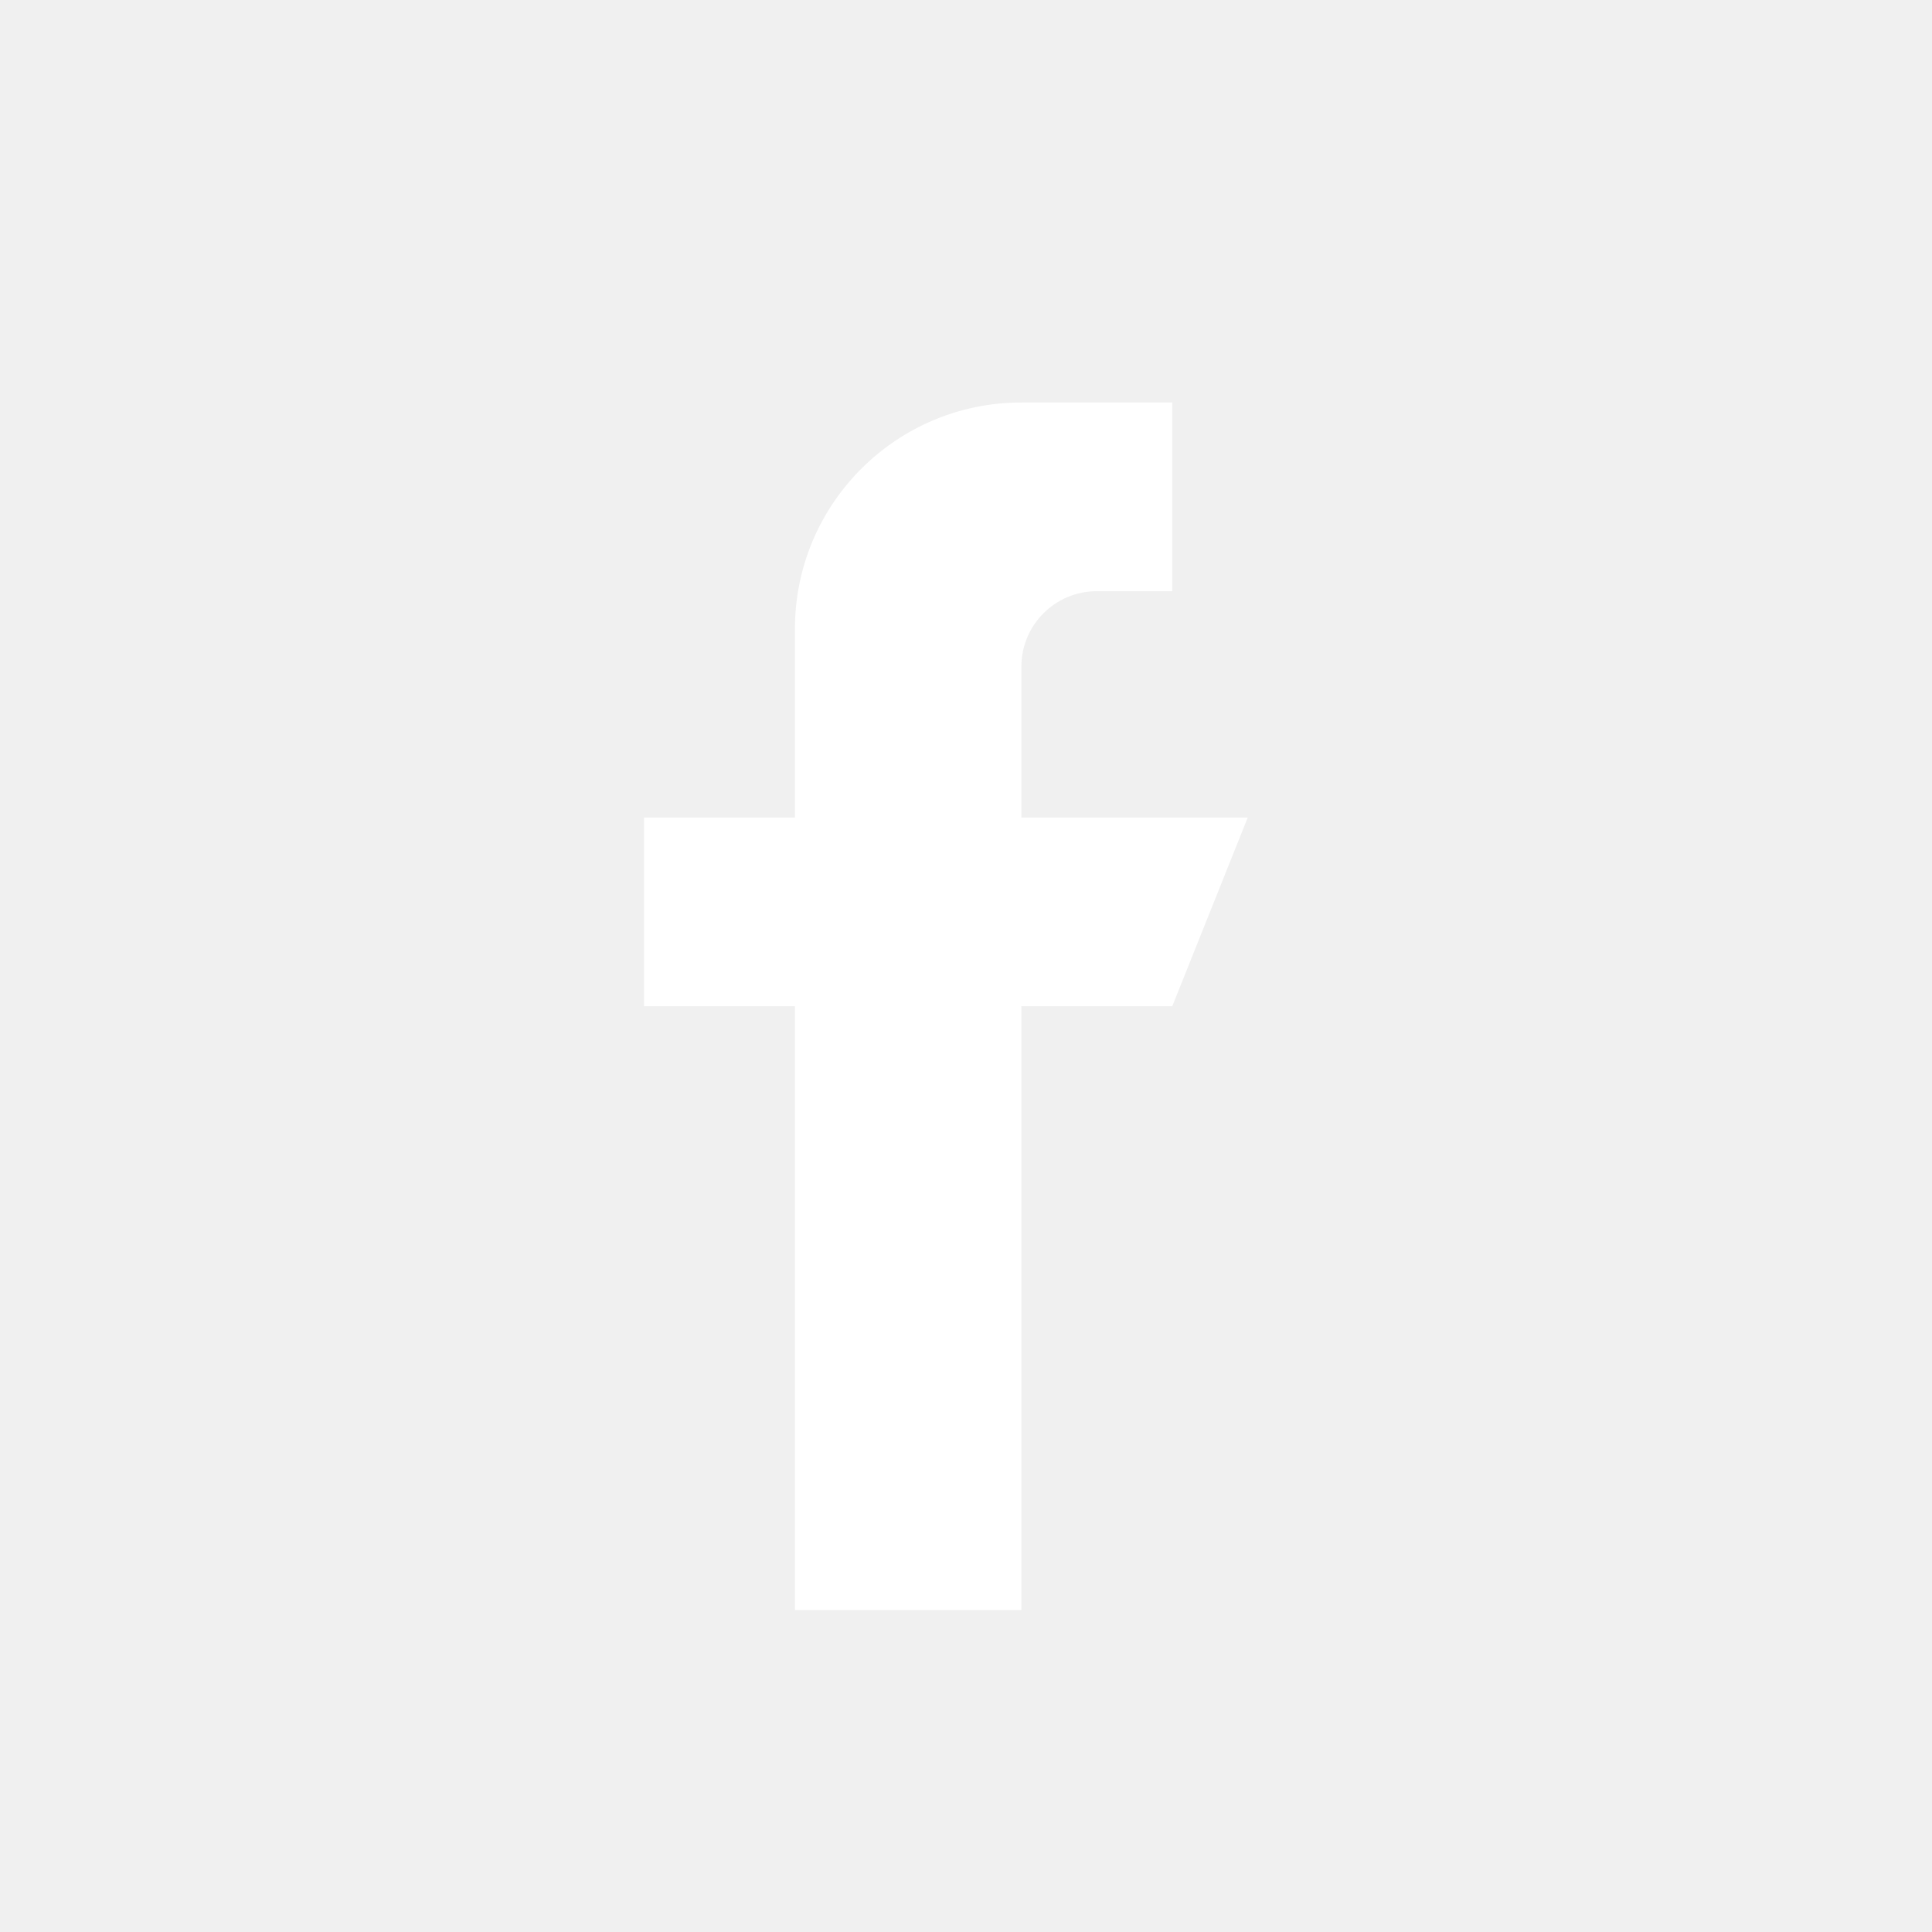
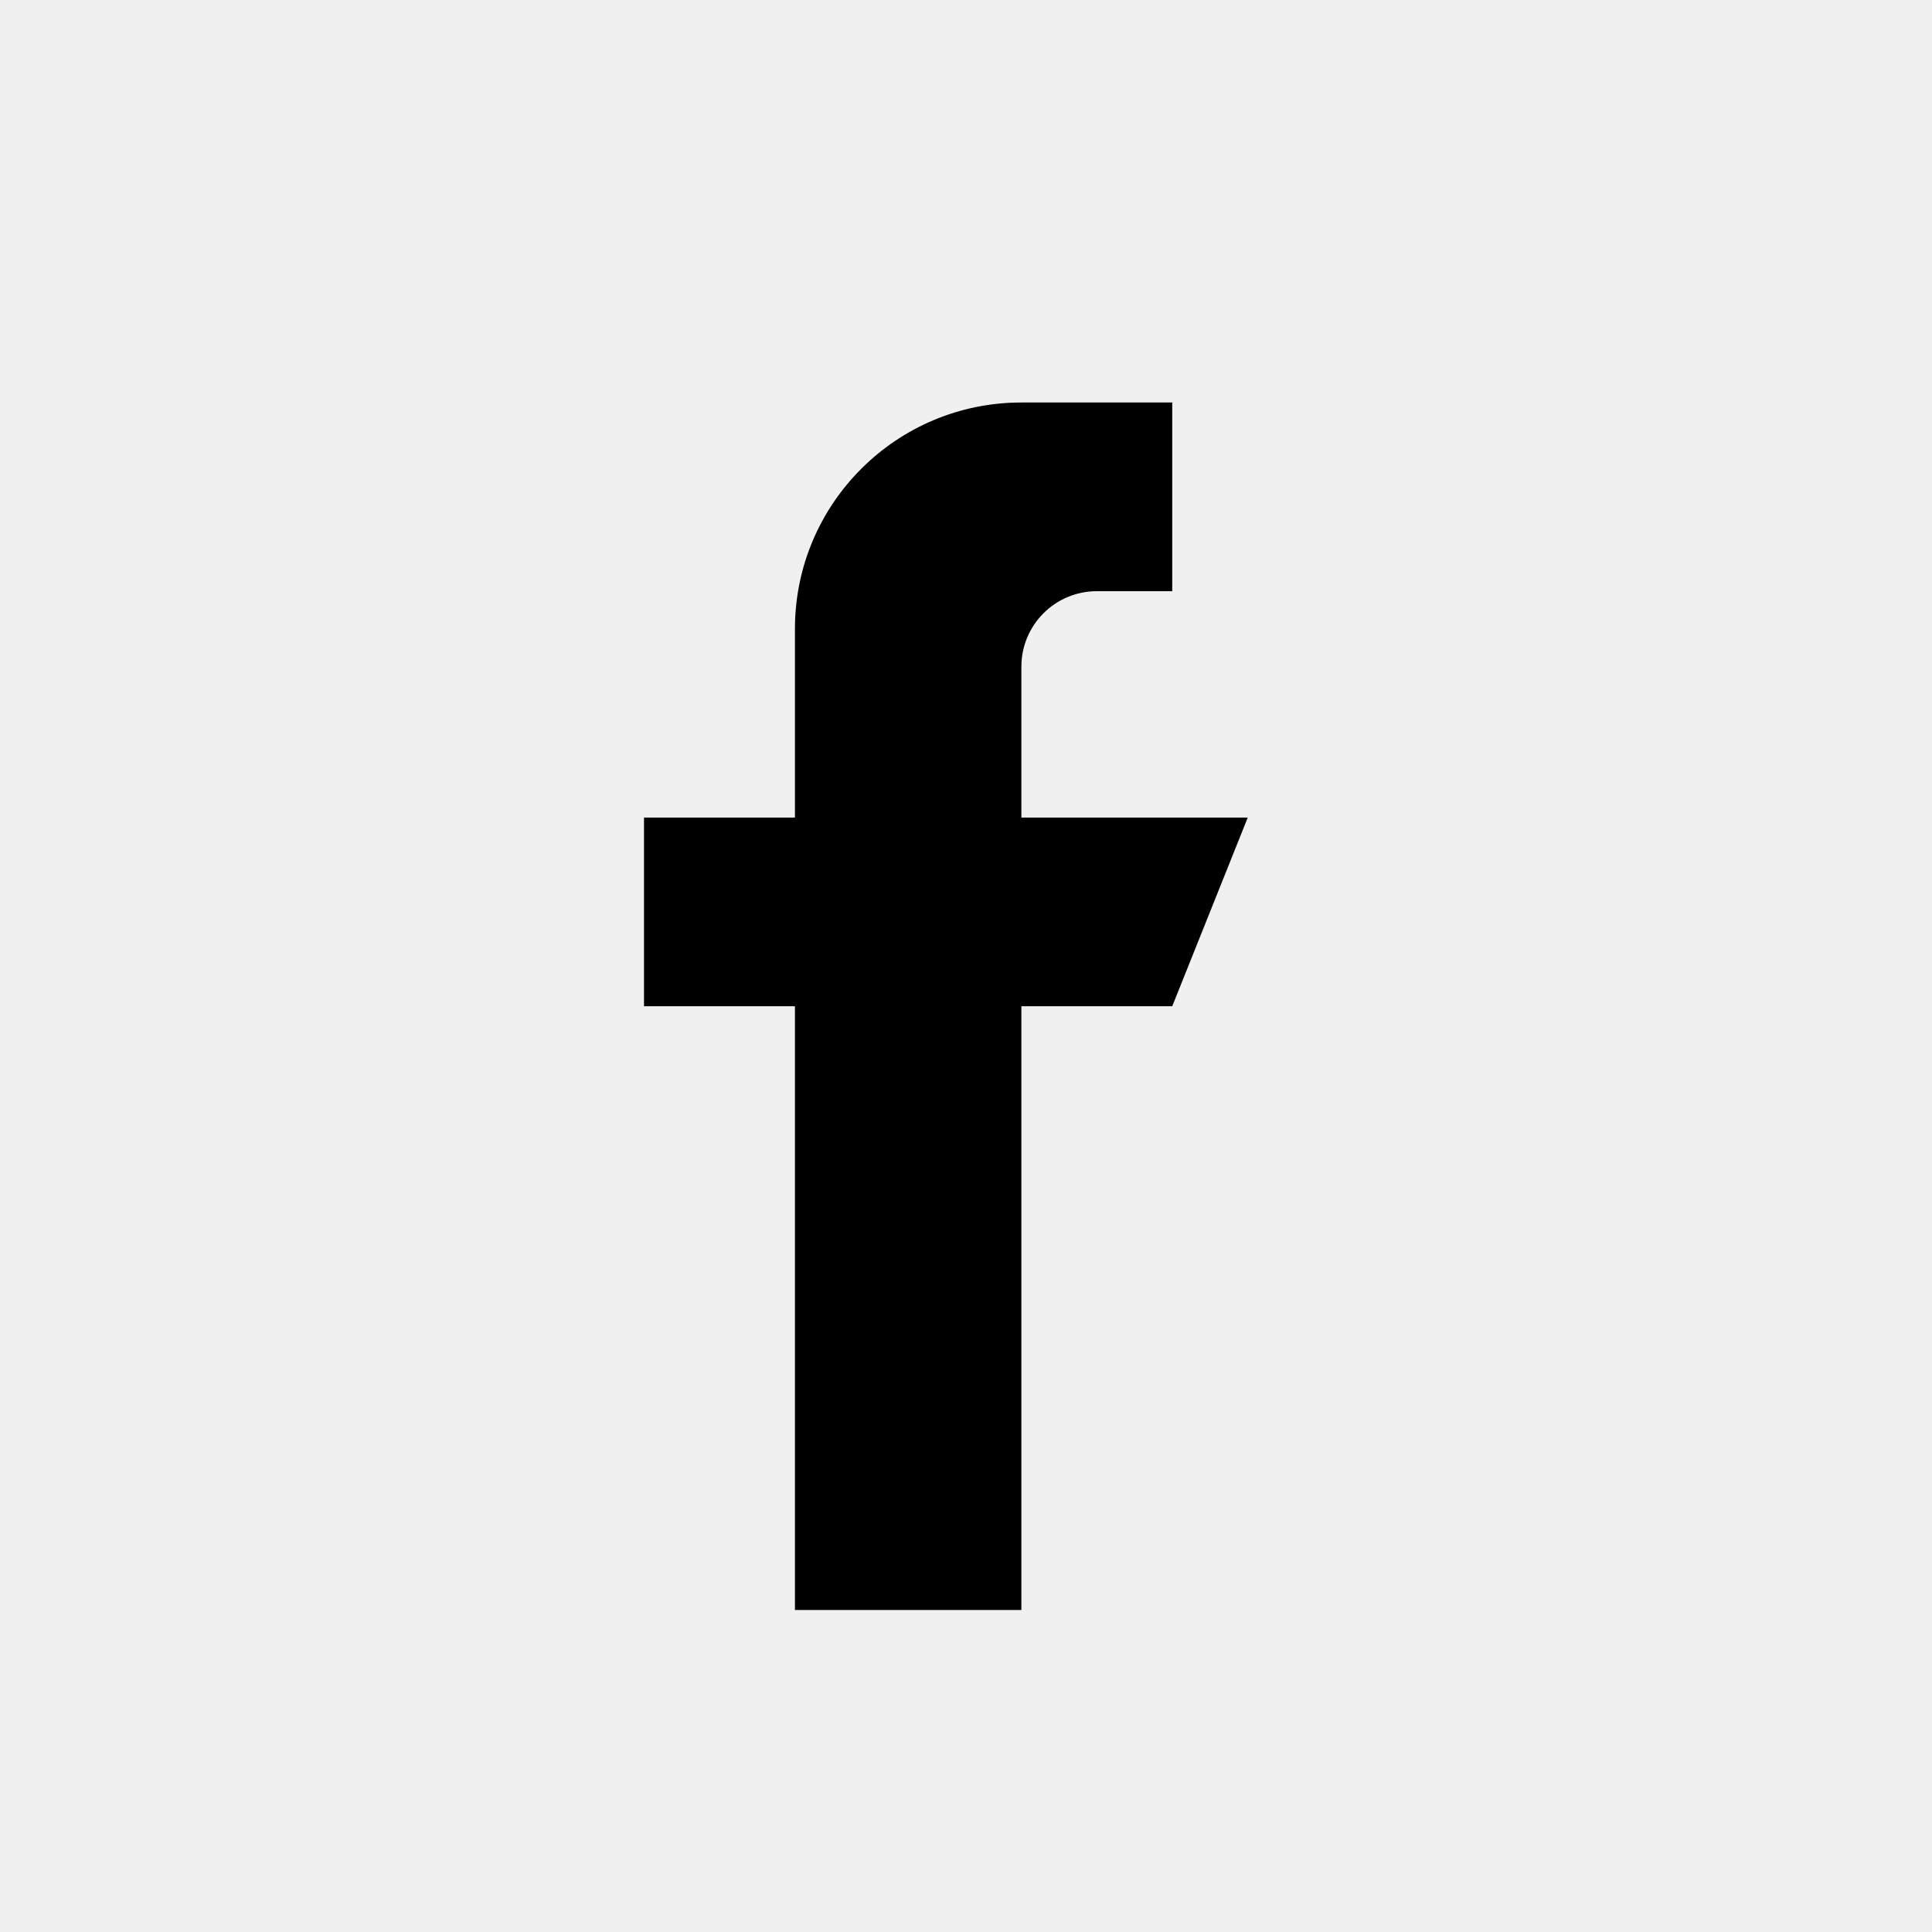
<svg xmlns="http://www.w3.org/2000/svg" width="24" height="24" viewBox="0 0 24 24" fill="none">
-   <path d="M12.688 10.156V8.281C12.688 7.764 13.107 7.344 13.625 7.344H14.562V5H12.688C11.134 5 9.875 6.259 9.875 7.812V10.156H8V12.5H9.875V20H12.688V12.5H14.562L15.5 10.156H12.688Z" fill="white" />
+   <path d="M12.688 10.156V8.281C12.688 7.764 13.107 7.344 13.625 7.344H14.562V5H12.688C11.134 5 9.875 6.259 9.875 7.812V10.156H8V12.5H9.875V20H12.688V12.5H14.562L15.5 10.156H12.688Z" fill="currentColor" />
</svg>
